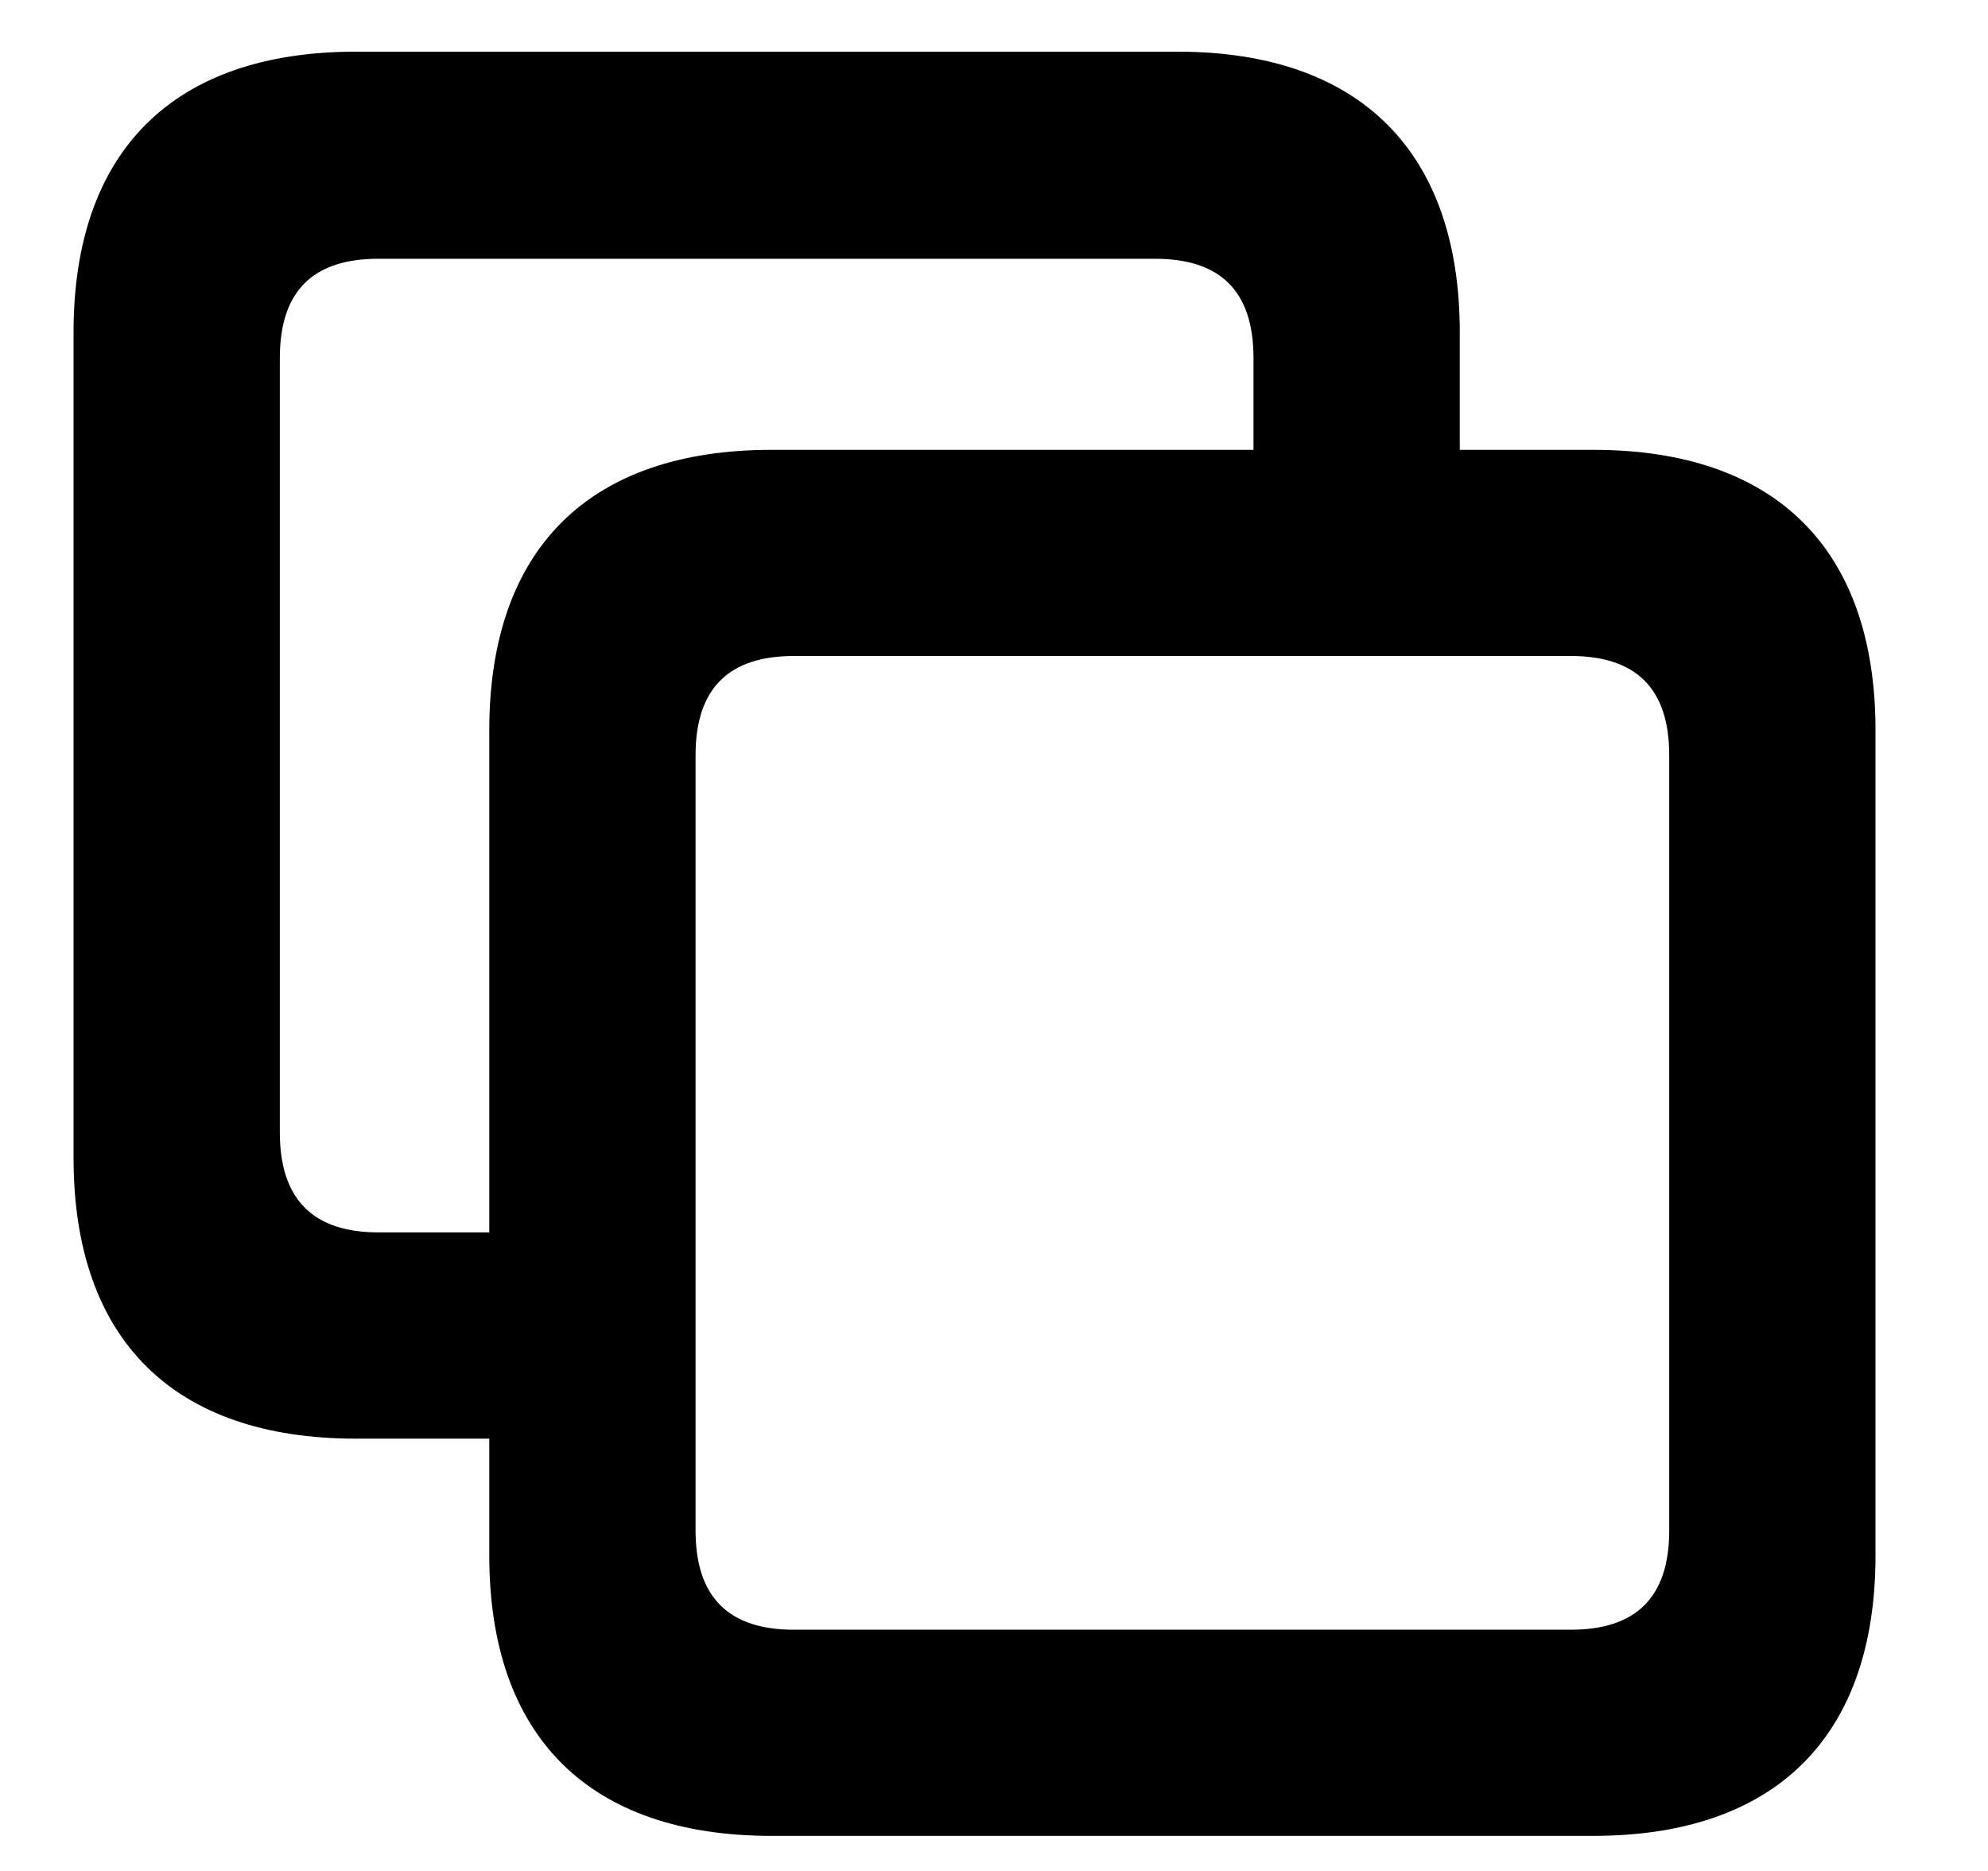
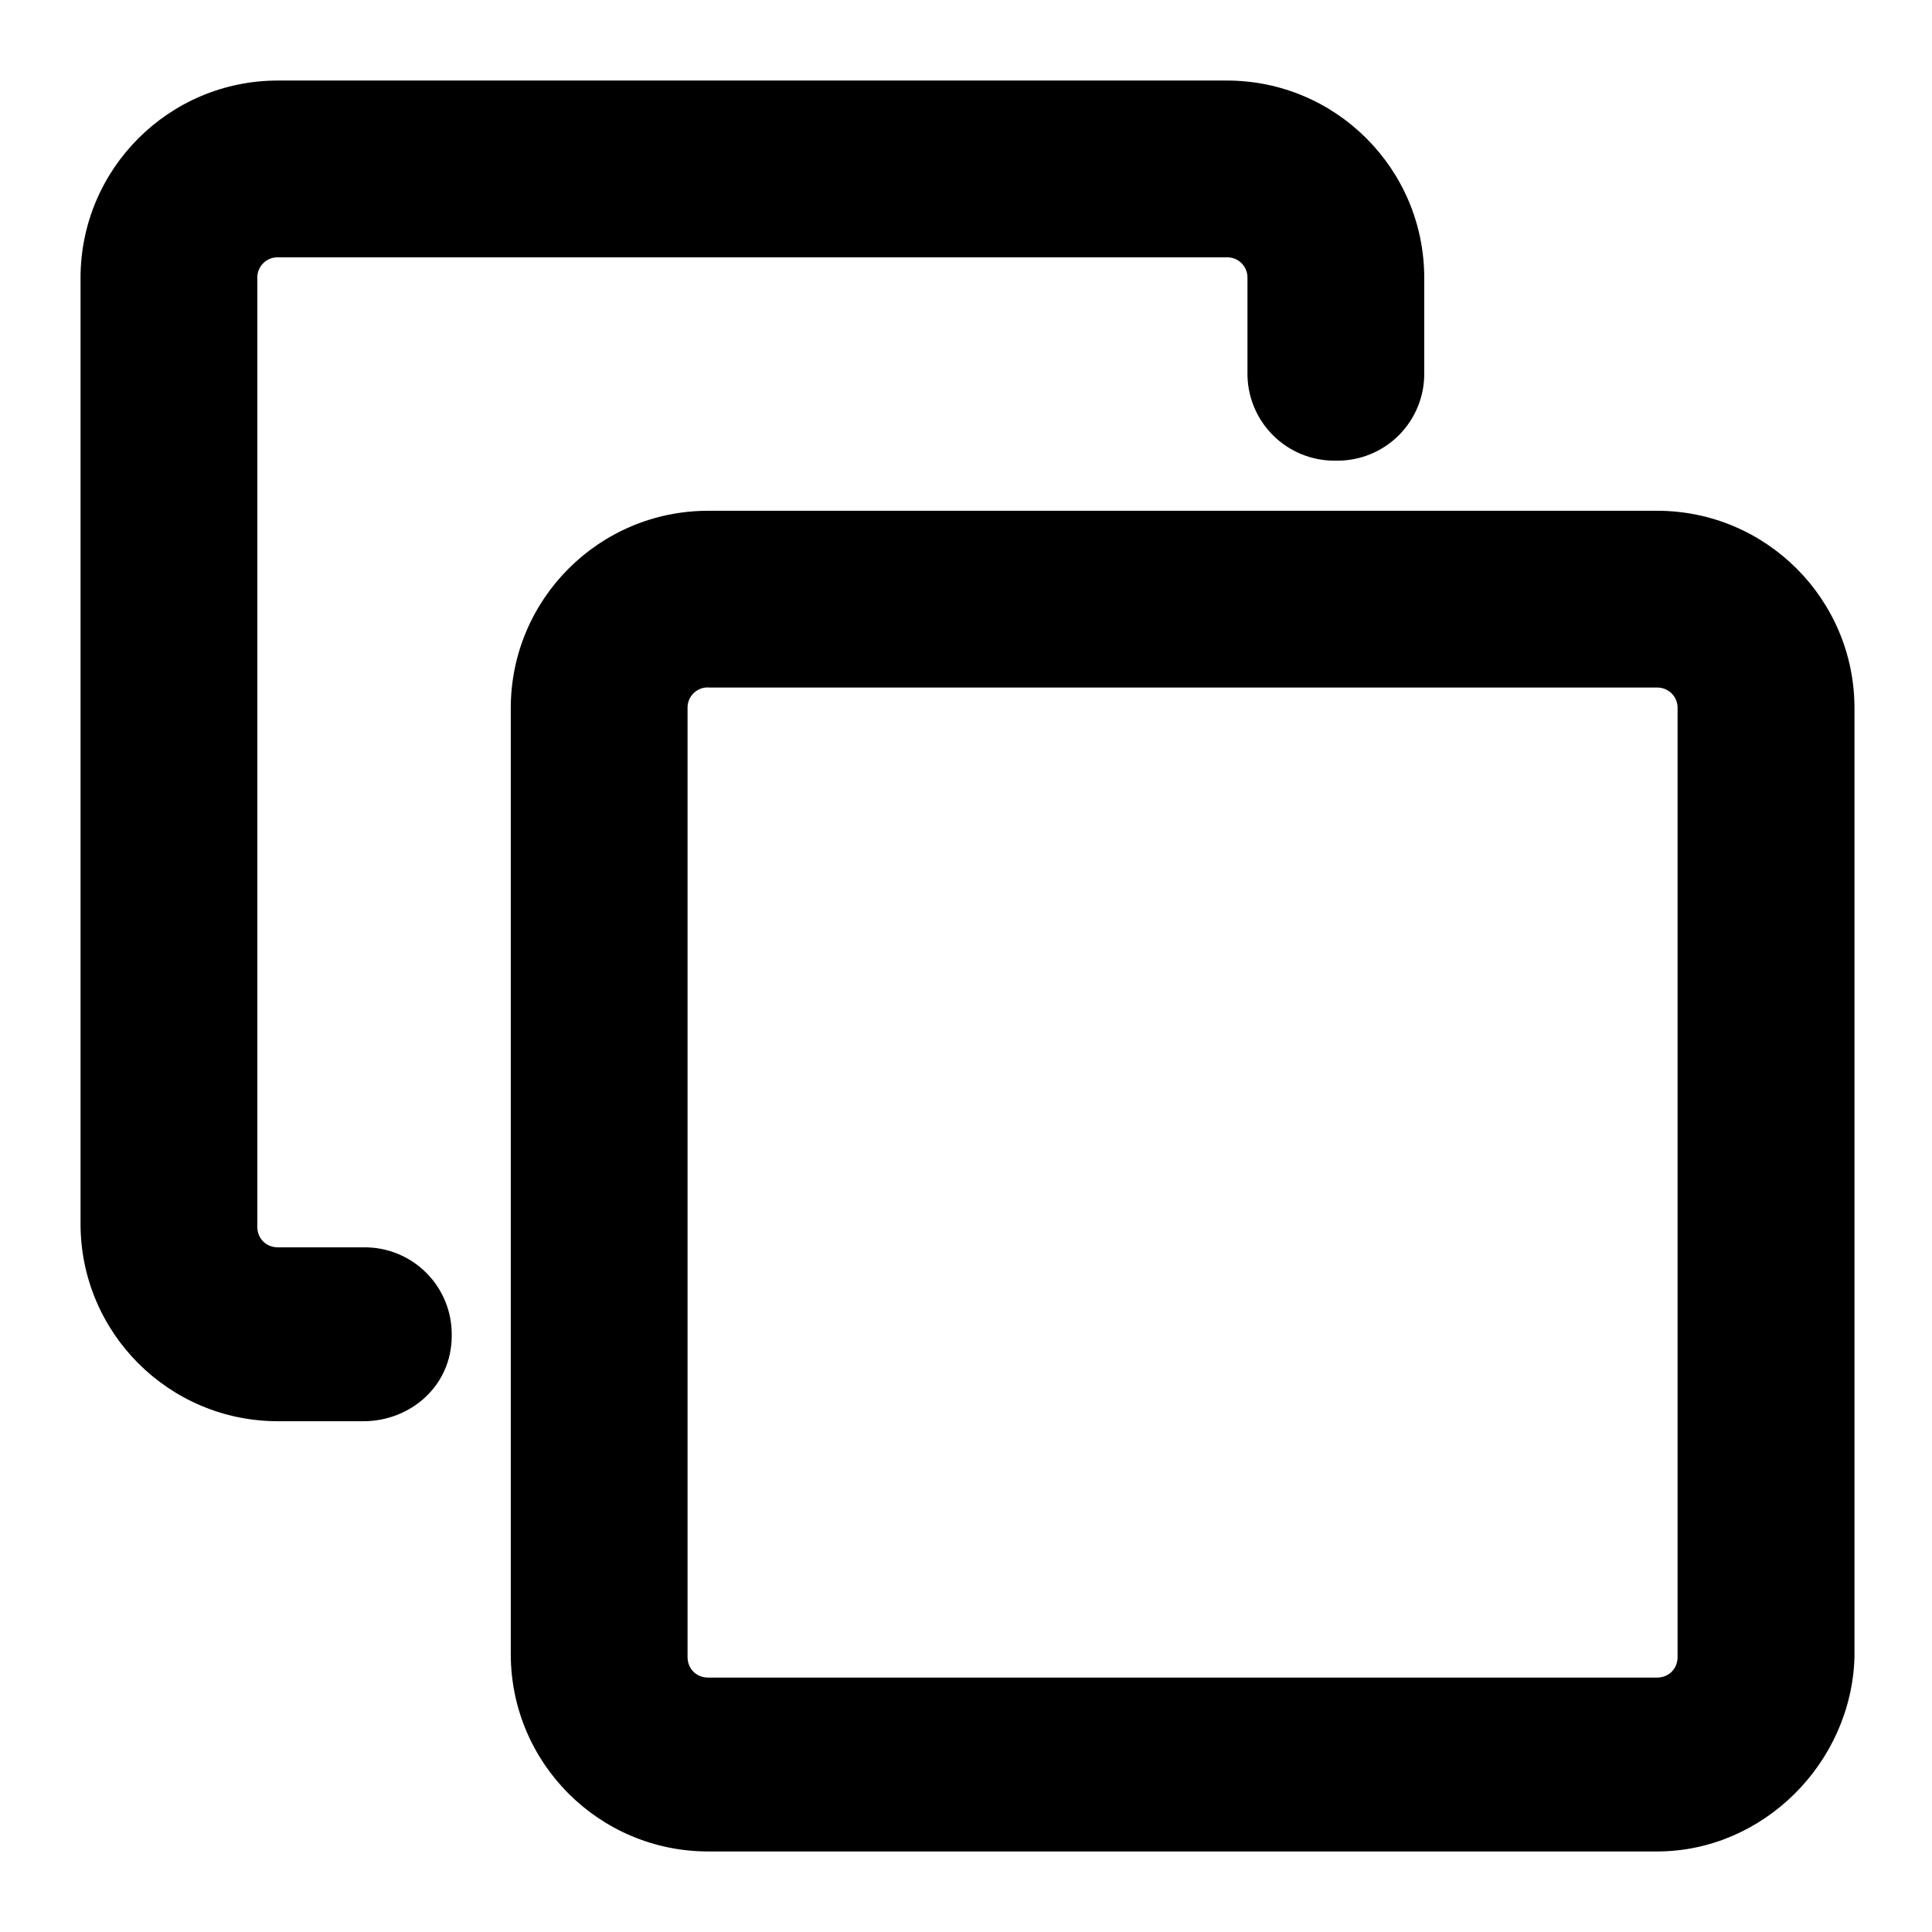
- <svg xmlns="http://www.w3.org/2000/svg" fill="none" viewBox="0 0 17 16">
-   <path d="M3.042 12.303H4.184V13.301C4.184 14.852 5.038 15.7 6.597 15.7H13.624C15.183 15.7 16.038 14.852 16.038 13.301V6.246C16.038 4.694 15.183 3.847 13.624 3.847H12.483V2.842C12.483 1.297 11.628 0.442 10.07 0.442H3.042C1.484 0.442 0.629 1.29 0.629 2.842V9.903C0.629 11.455 1.484 12.303 3.042 12.303ZM3.234 10.539C2.687 10.539 2.393 10.266 2.393 9.685V3.061C2.393 2.479 2.687 2.213 3.234 2.213H9.878C10.425 2.213 10.719 2.479 10.719 3.061V3.847H6.597C5.038 3.847 4.184 4.694 4.184 6.246V10.539H3.234ZM6.788 13.937C6.242 13.937 5.948 13.67 5.948 13.089V6.458C5.948 5.877 6.242 5.61 6.788 5.61H13.433C13.98 5.61 14.274 5.877 14.274 6.458V13.089C14.274 13.67 13.98 13.937 13.433 13.937H6.788Z" fill="currentColor" />
+ <svg xmlns="http://www.w3.org/2000/svg" t="1749539002560" class="icon" viewBox="0 0 1024 1024" version="1.1" p-id="13676" width="16" height="16">
+   <path d="M878.272 981.312H375.36a104.64 104.64 0 0 1-104.64-104.64V375.36c0-57.792 46.848-104.64 104.64-104.64h502.912c57.792 0 104.64 46.848 104.64 104.64v502.912c-1.6 56.192-48.448 103.04-104.64 103.04z m-502.912-616.96a10.688 10.688 0 0 0-10.944 11.008v502.912c0 6.208 4.672 10.88 10.88 10.88h502.976c6.208 0 10.88-4.672 10.88-10.88V375.36a10.688 10.688 0 0 0-10.88-10.944H375.36z" fill="currentColor" p-id="13677" />
+   <path d="M192.64 753.28h-45.312a104.64 104.64 0 0 1-104.64-104.64V147.328c0-57.792 46.848-104.64 104.64-104.64h502.912c57.792 0 104.64 46.848 104.64 104.64v49.92a46.016 46.016 0 0 1-46.848 46.912 46.08 46.08 0 0 1-46.848-46.848v-49.984a10.688 10.688 0 0 0-10.944-10.944H147.328a10.688 10.688 0 0 0-10.944 10.88v502.976c0 6.208 4.672 10.88 10.88 10.88h45.312a46.08 46.08 0 0 1 46.848 46.912c0 26.496-21.824 45.248-46.848 45.248z" fill="currentColor" p-id="13678" />
</svg>
